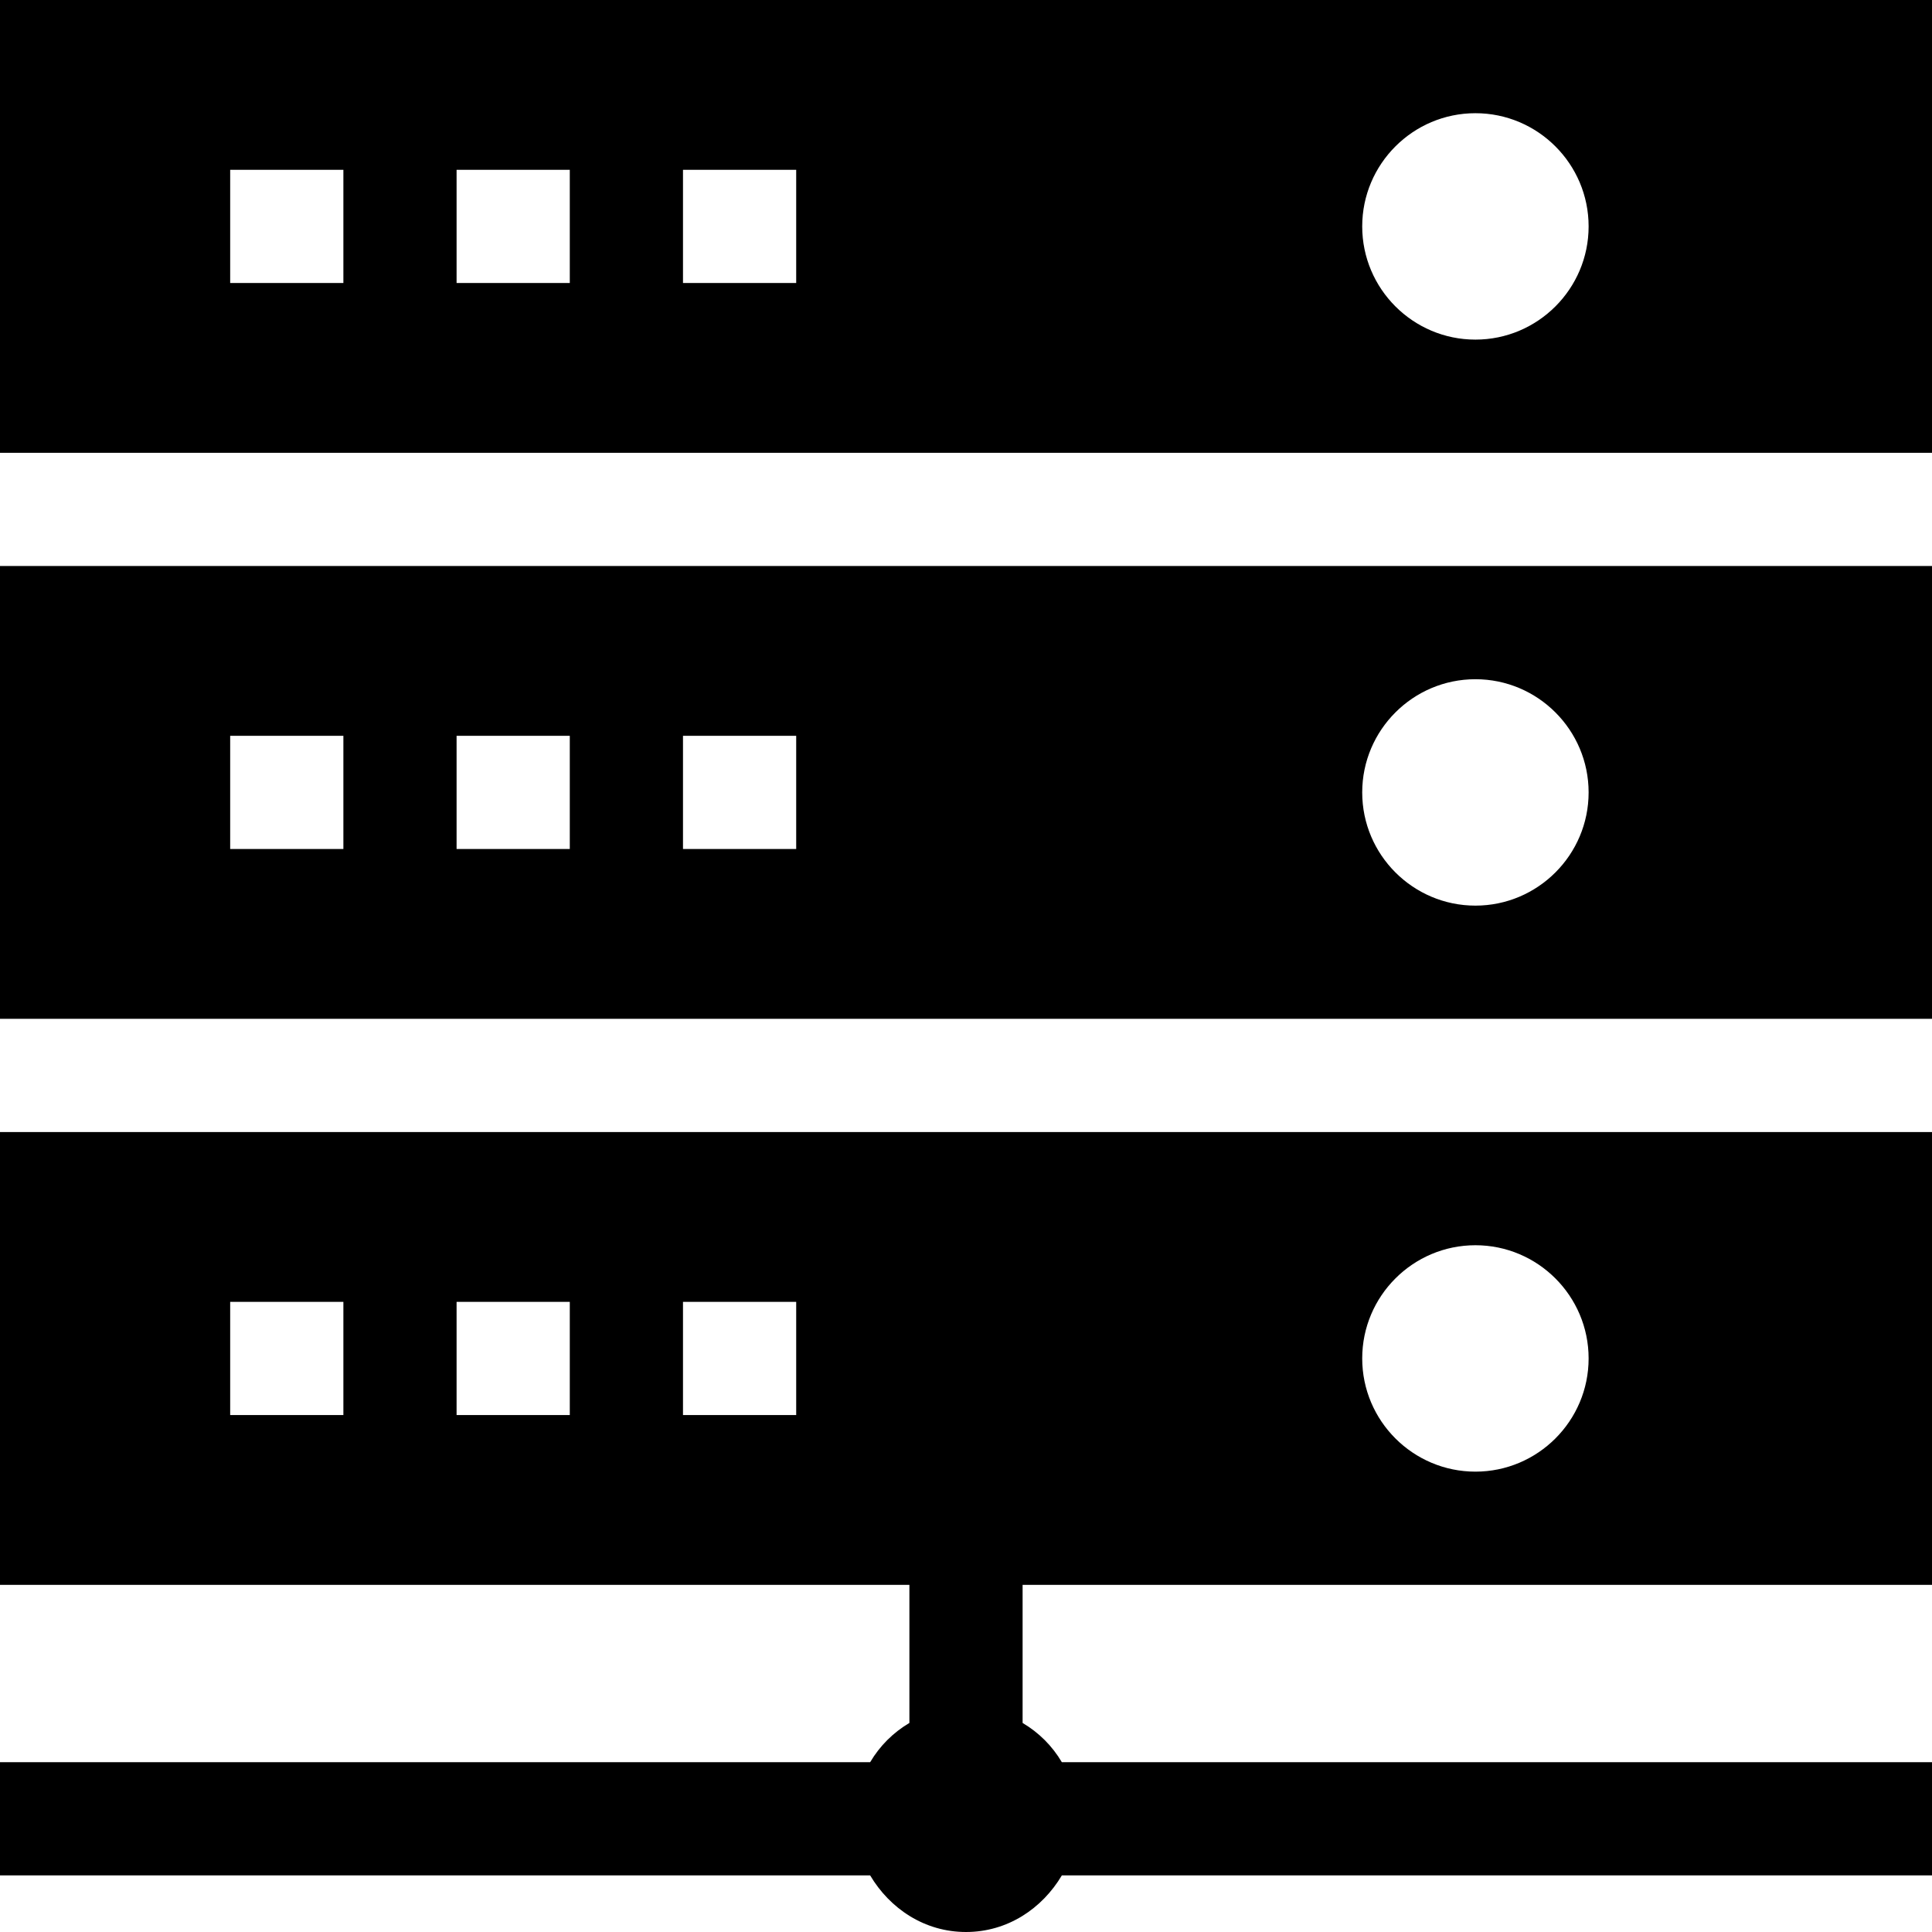
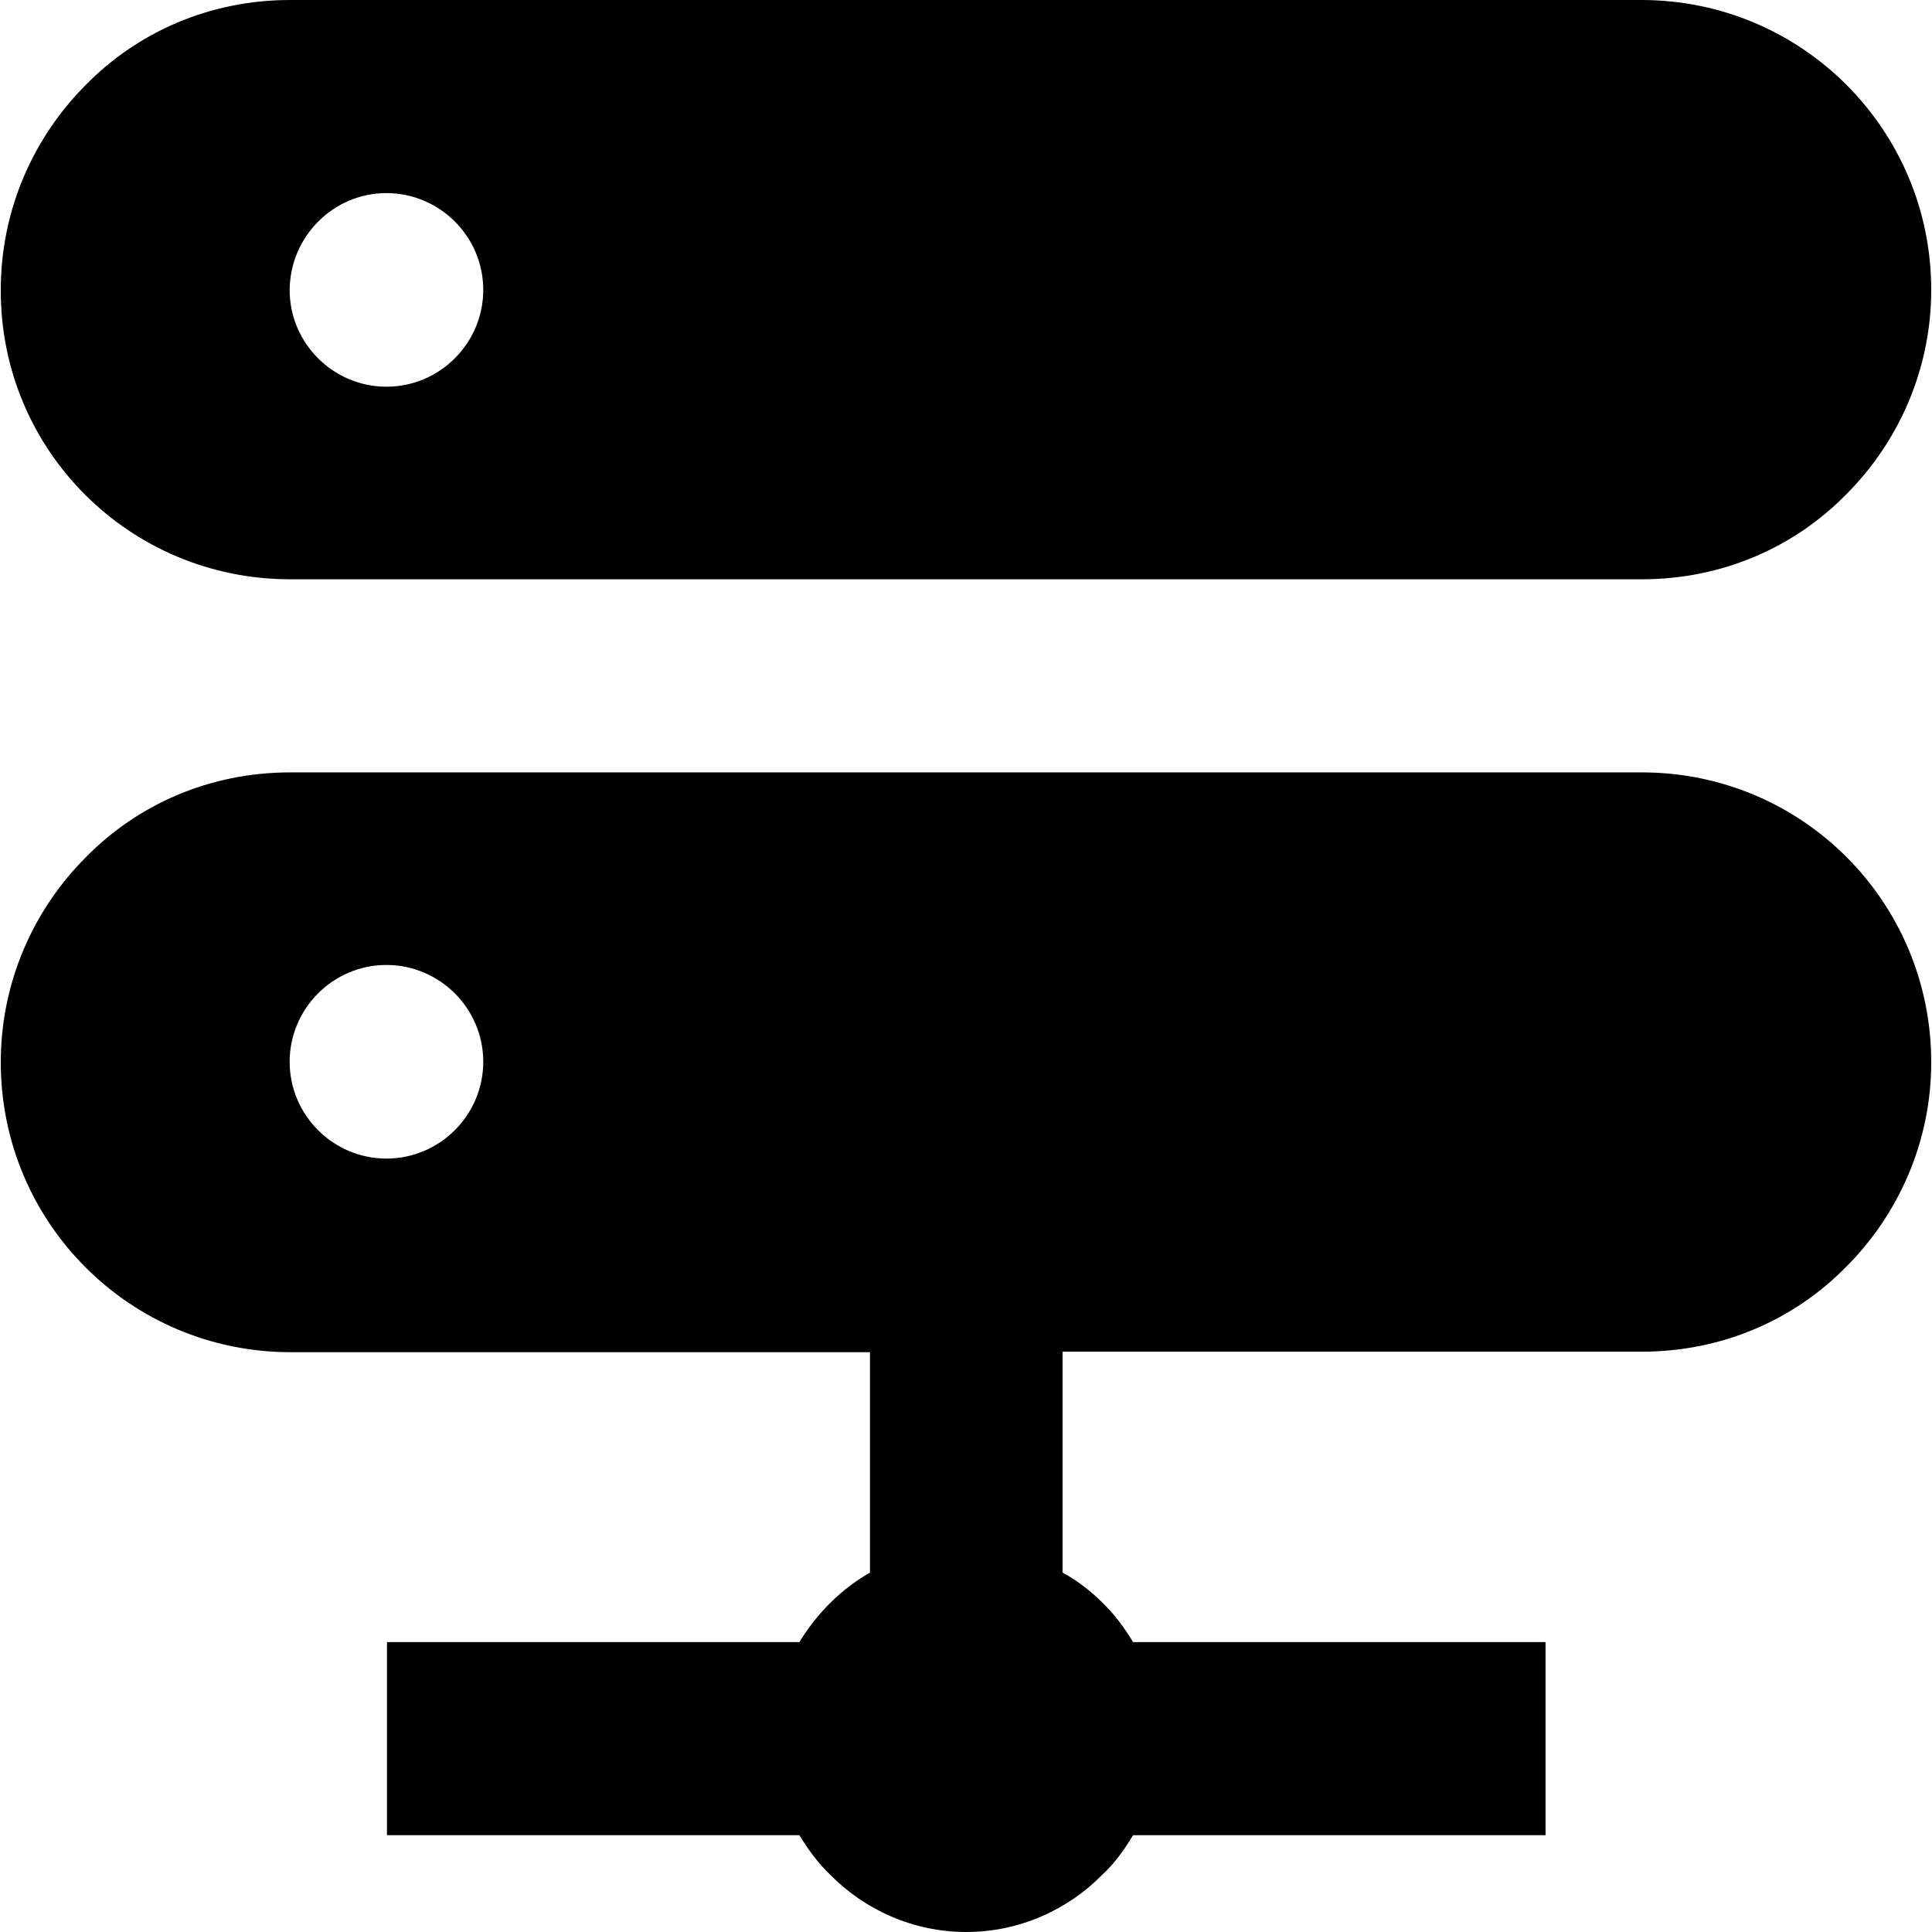
- <svg xmlns="http://www.w3.org/2000/svg" height="512pt" viewBox="0 0 512 512" width="512pt">
-   <path d="m0 120h512v-120h-512zm391-90c16.539 0 30 13.461 30 30s-13.461 30-30 30-30-13.461-30-30 13.461-30 30-30zm-210 15h30v30h-30zm-60 0h30v30h-30zm-60 0h30v30h-30zm0 0" />
-   <path d="m0 270h512v-120h-512zm391-90c16.539 0 30 13.461 30 30s-13.461 30-30 30-30-13.461-30-30 13.461-30 30-30zm-210 15h30v30h-30zm-60 0h30v30h-30zm-60 0h30v30h-30zm0 0" />
-   <path d="m0 420h241v36.598c-4.328 2.566-7.836 6.074-10.402 10.402h-230.598v30h230.598c5.227 8.805 14.422 15 25.402 15s20.176-6.195 25.402-15h230.598v-30h-230.598c-2.566-4.328-6.074-7.836-10.402-10.402v-36.598h241v-120h-512zm391-90c16.539 0 30 13.461 30 30s-13.461 30-30 30-30-13.461-30-30 13.461-30 30-30zm-210 15h30v30h-30zm-60 0h30v30h-30zm-60 0h30v30h-30zm0 0" />
+ <svg xmlns="http://www.w3.org/2000/svg" version="1.1" id="Capa_1" x="0px" y="0px" viewBox="0 0 375.2 375.2" style="enable-background:new 0 0 375.2 375.2;" xml:space="preserve">
+   <g>
+     <g>
+       <path d="M318.75,0H56.35c-15.6,0-29.6,6.2-39.7,16.5C6.55,26.6,0.15,40.7,0.15,56.3c-0.1,31.1,25,56.2,56.2,56.2h262.5    c15.6,0,29.6-6.2,39.7-16.5c10.1-10.1,16.5-24.2,16.5-39.7C375.05,25.2,349.95,0,318.75,0z M75.05,75.1    c-10.3,0-18.8-8.4-18.8-18.8c0.1-10.4,8.5-18.8,18.8-18.8s18.8,8.4,18.8,18.8C93.85,66.6,85.45,75.1,75.05,75.1z" />
+     </g>
+   </g>
+   <g>
+     <g>
+       <path d="M318.85,150H56.35c-15.6,0-29.6,6.2-39.7,16.5c-10.1,10.1-16.5,24.2-16.5,39.8c0,31.1,25.1,56.3,56.3,56.3h112.5v42.8    c-5.6,3.2-10.3,7.9-13.7,13.5h-80.1v37.5h80.1c1.7,2.8,3.6,5.4,6,7.7c6.7,6.8,16.1,11.1,26.4,11.1s19.7-4.3,26.4-11.1    c2.4-2.2,4.3-4.9,6-7.7h80.1v-37.5h-80.1c-1.7-2.8-3.6-5.4-6-7.7c-2.2-2.2-4.9-4.3-7.7-5.8v-42.9h112.5c15.6,0,29.6-6.2,39.7-16.5    c10.1-10.1,16.5-24.2,16.5-39.7C375.05,175.1,349.95,150,318.85,150z M75.05,225c-10.3,0-18.8-8.4-18.8-18.8    c0-10.3,8.4-18.8,18.8-18.8c10.3,0,18.8,8.4,18.8,18.8C93.85,216.6,85.35,225,75.05,225z" />
+     </g>
+   </g>
+   <g>
+ </g>
+   <g>
+ </g>
+   <g>
+ </g>
+   <g>
+ </g>
+   <g>
+ </g>
+   <g>
+ </g>
+   <g>
+ </g>
+   <g>
+ </g>
+   <g>
+ </g>
+   <g>
+ </g>
+   <g>
+ </g>
+   <g>
+ </g>
+   <g>
+ </g>
+   <g>
+ </g>
+   <g>
+ </g>
</svg>
